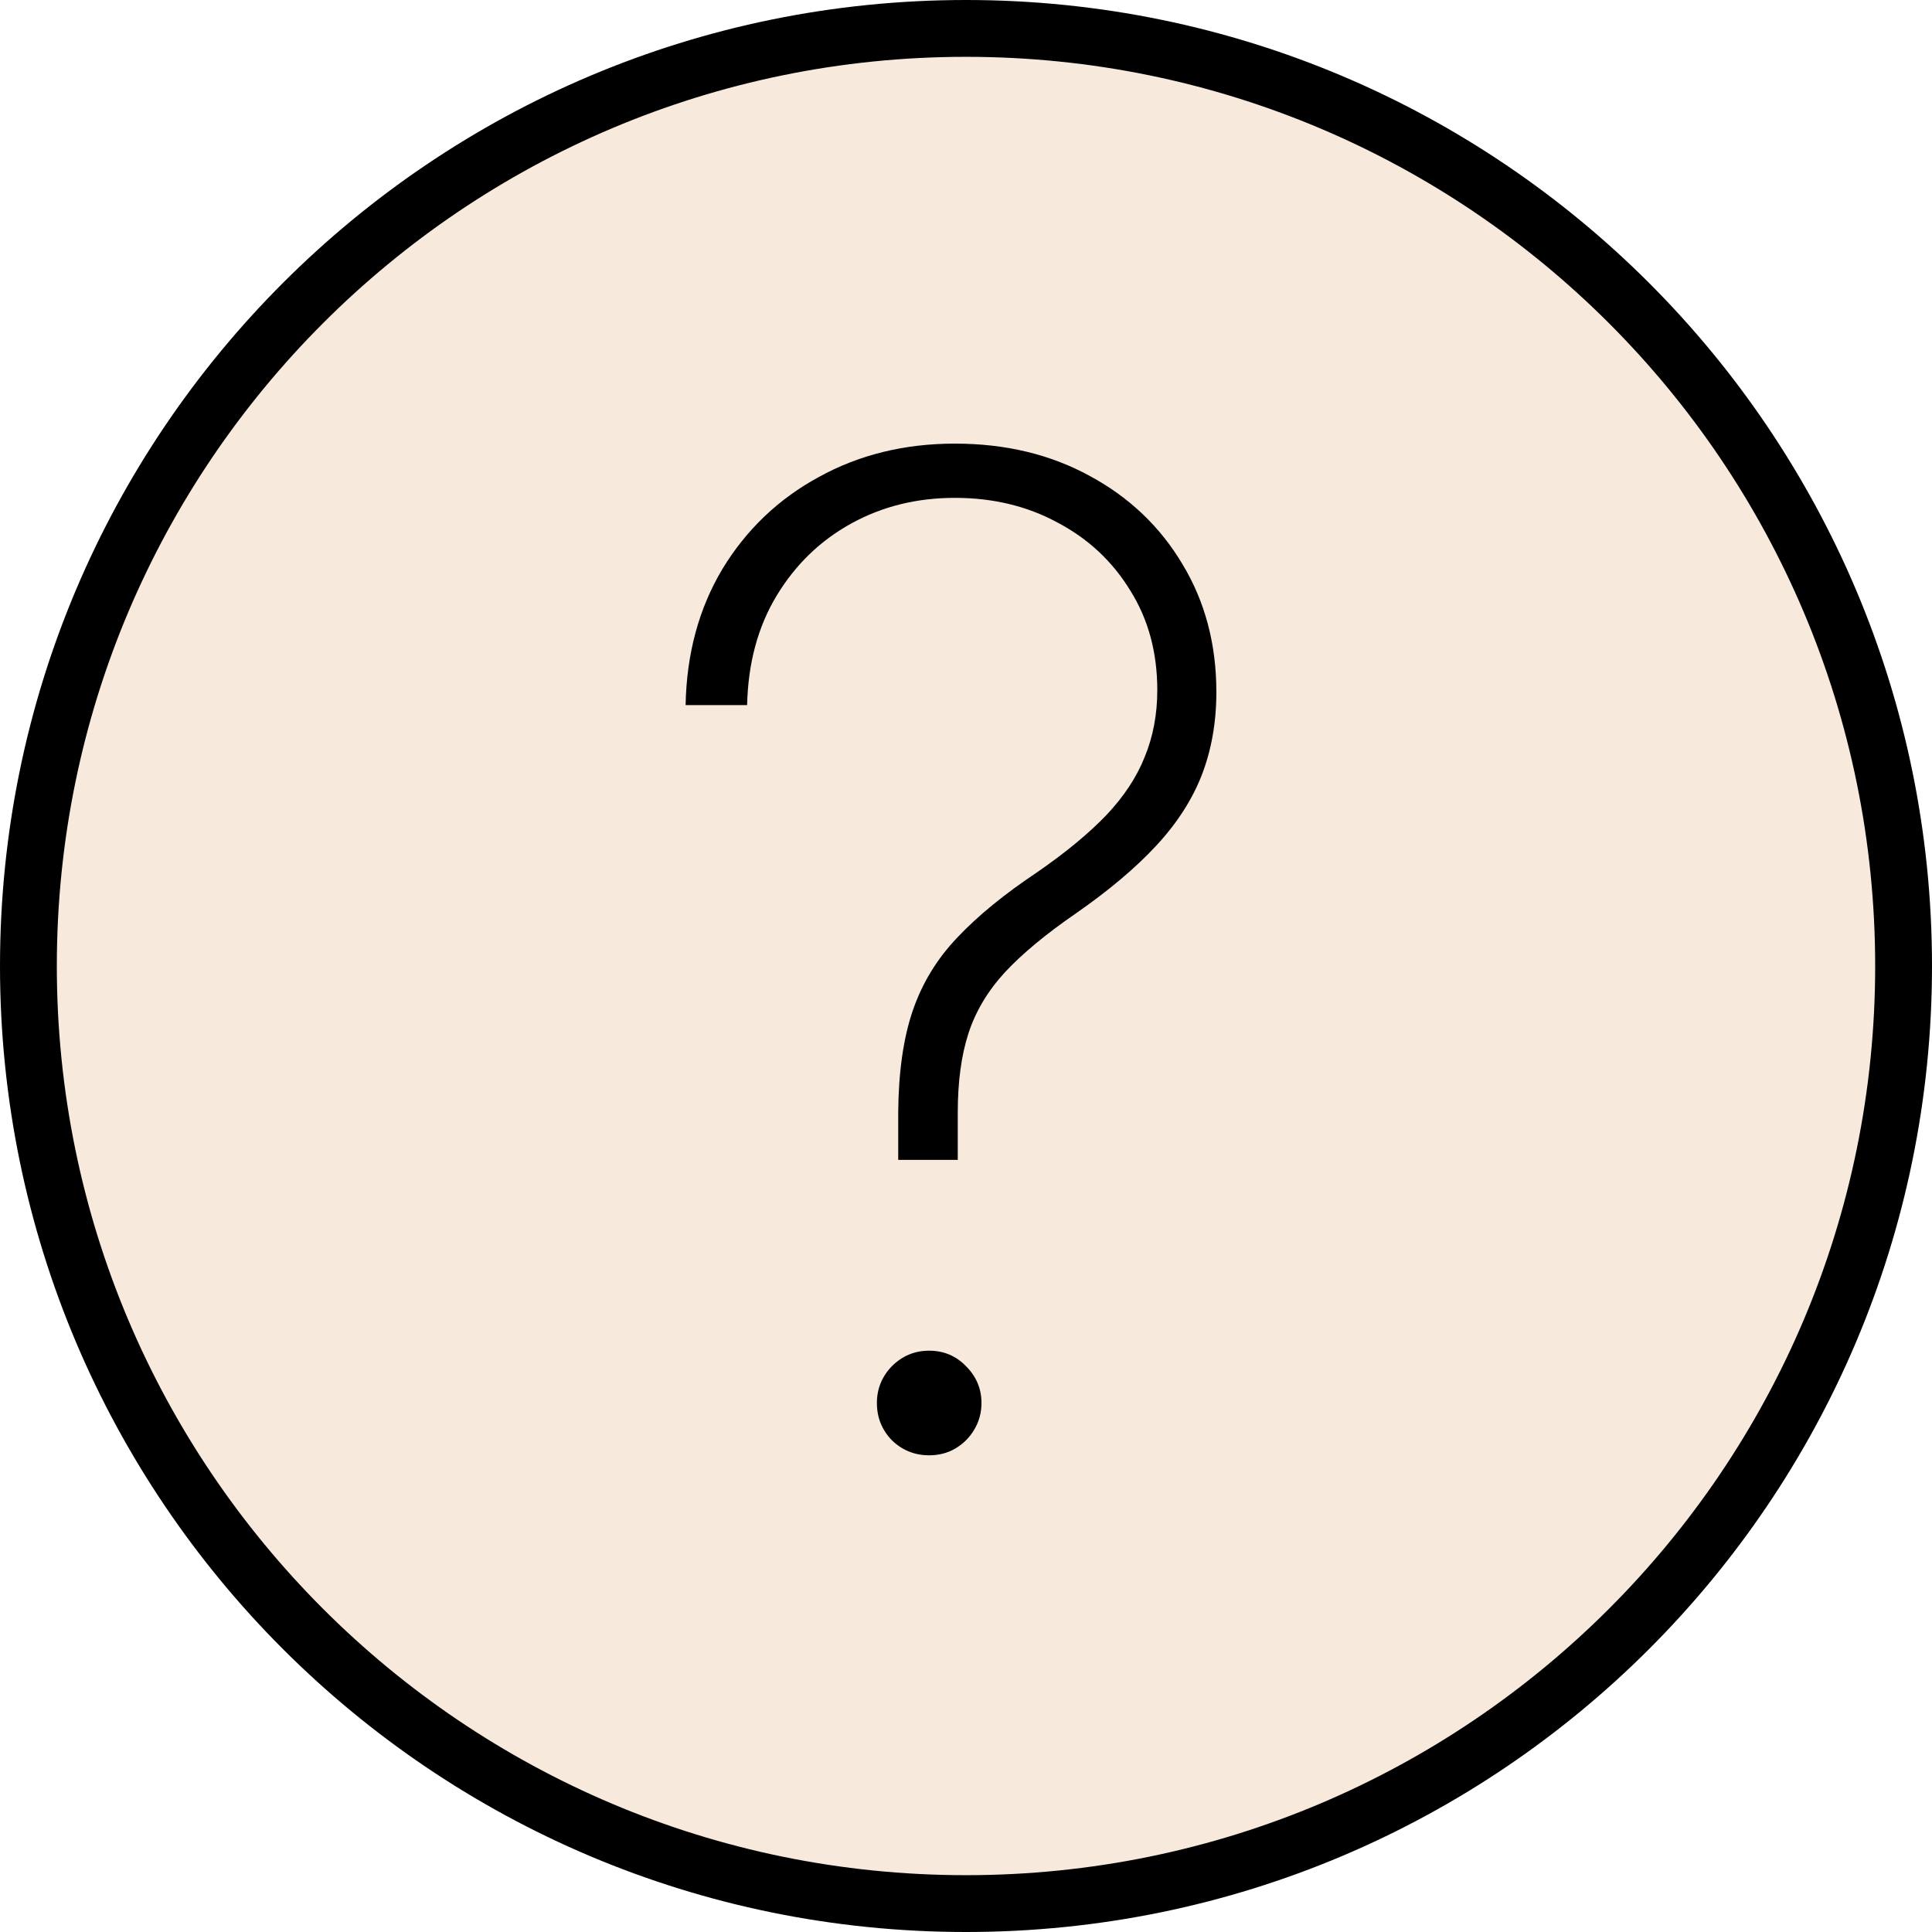
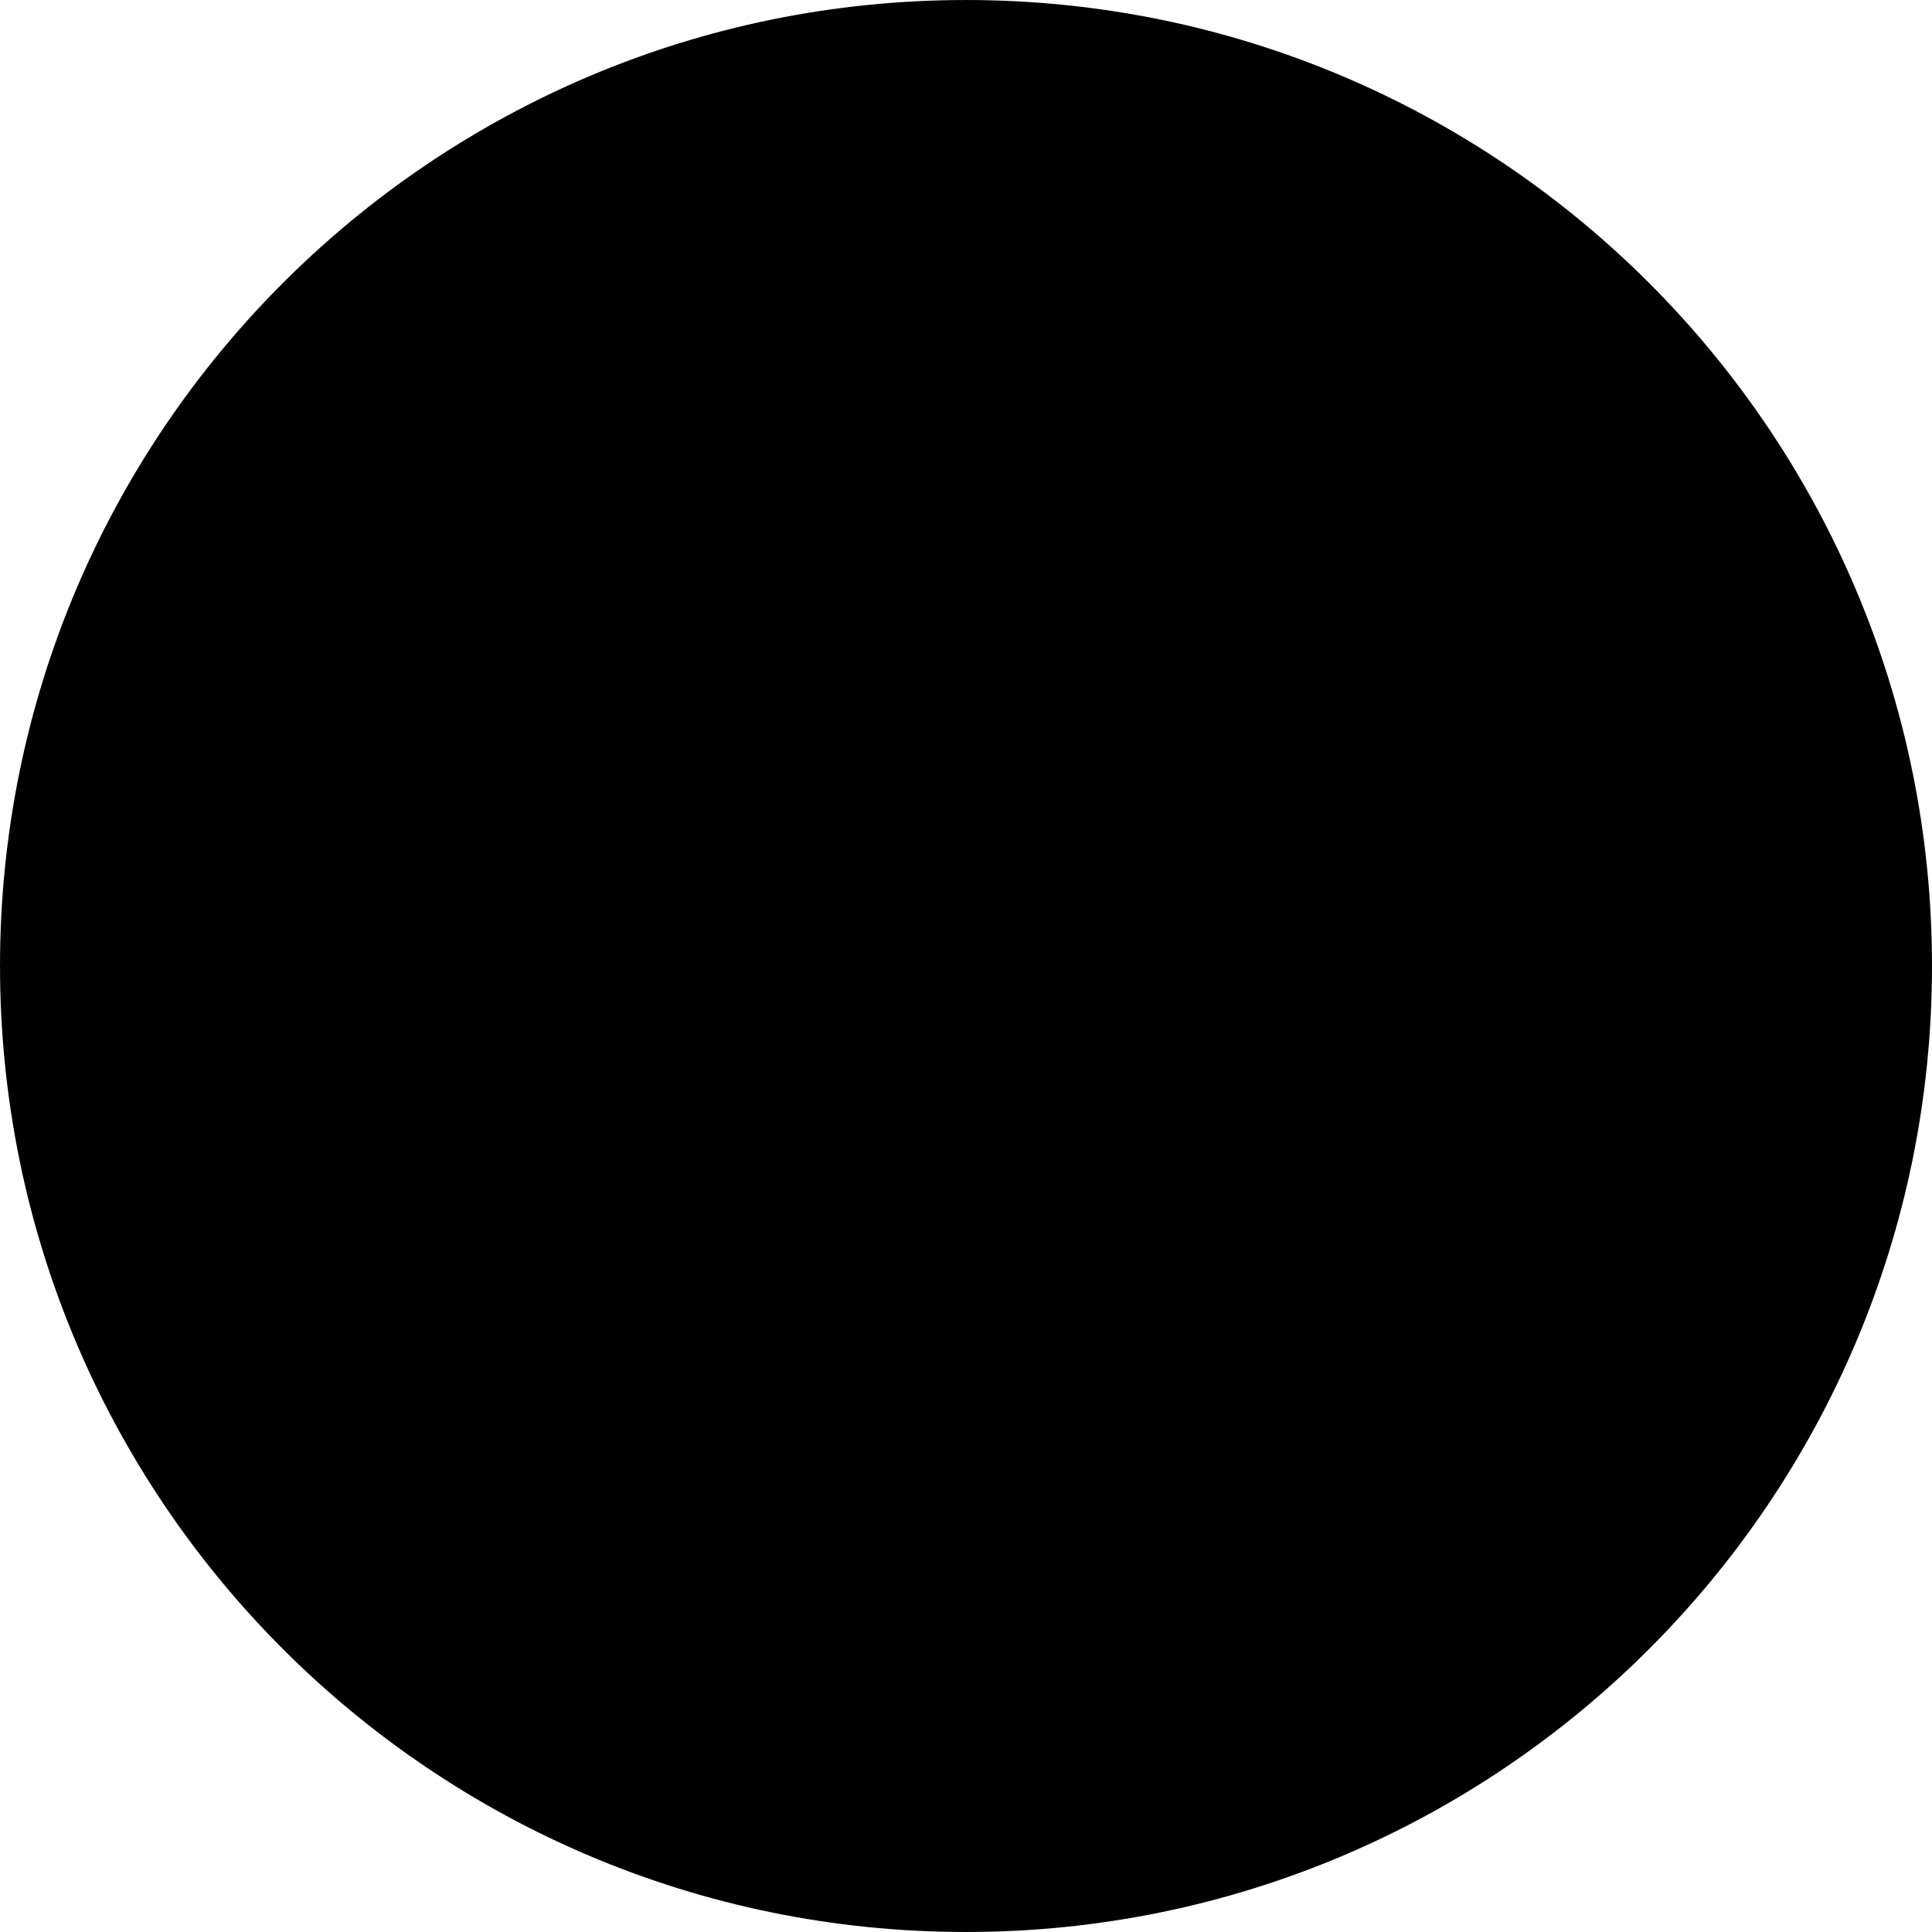
- <svg xmlns="http://www.w3.org/2000/svg" width="68" height="68" viewBox="0 0 68 68" fill="none">
-   <circle cx="34" cy="34" r="33" fill="#F7E9DB" stroke="black" stroke-width="2" />
-   <path d="M31.614 40.824V39.153C31.625 37.733 31.796 36.54 32.125 35.574C32.455 34.608 32.977 33.75 33.693 33C34.409 32.239 35.347 31.472 36.506 30.699C37.494 30.017 38.301 29.352 38.926 28.704C39.551 28.046 40.006 27.358 40.29 26.642C40.585 25.926 40.733 25.142 40.733 24.29C40.733 22.96 40.415 21.79 39.778 20.778C39.153 19.756 38.301 18.96 37.222 18.392C36.153 17.812 34.949 17.523 33.608 17.523C32.267 17.523 31.051 17.824 29.96 18.426C28.869 19.028 27.994 19.875 27.335 20.966C26.676 22.057 26.329 23.341 26.296 24.818H24.131C24.165 23.011 24.597 21.415 25.426 20.028C26.267 18.642 27.398 17.562 28.818 16.79C30.239 16.006 31.835 15.614 33.608 15.614C35.392 15.614 36.977 15.994 38.364 16.756C39.75 17.506 40.835 18.54 41.619 19.858C42.415 21.176 42.812 22.676 42.812 24.358C42.812 25.415 42.642 26.386 42.301 27.273C41.96 28.148 41.426 28.977 40.699 29.761C39.972 30.546 39.028 31.341 37.869 32.148C36.812 32.875 35.977 33.568 35.364 34.227C34.761 34.886 34.335 35.602 34.085 36.375C33.835 37.148 33.71 38.074 33.71 39.153V40.824H31.614ZM32.705 51.222C32.193 51.222 31.756 51.045 31.392 50.693C31.04 50.33 30.864 49.892 30.864 49.381C30.864 48.881 31.04 48.449 31.392 48.085C31.756 47.722 32.193 47.54 32.705 47.54C33.216 47.54 33.648 47.722 34 48.085C34.364 48.449 34.545 48.881 34.545 49.381C34.545 49.722 34.46 50.034 34.29 50.318C34.131 50.591 33.909 50.812 33.625 50.983C33.352 51.142 33.045 51.222 32.705 51.222Z" fill="black" />
+ <svg xmlns="http://www.w3.org/2000/svg" width="84" height="84" viewBox="0 0 84 84" fill="current">
+   <circle cx="42" cy="42" r="41.051" stroke="black" stroke-width="1.897" />
+   <path d="M39.337 52.304V50.191C39.352 48.394 39.567 46.885 39.984 45.663C40.401 44.441 41.062 43.356 41.968 42.407C42.873 41.444 44.059 40.474 45.525 39.497C46.776 38.634 47.796 37.793 48.587 36.974C49.377 36.14 49.953 35.271 50.312 34.365C50.686 33.46 50.872 32.468 50.872 31.39C50.872 29.708 50.47 28.227 49.665 26.948C48.874 25.654 47.796 24.648 46.431 23.929C45.08 23.196 43.556 22.83 41.86 22.83C40.164 22.83 38.626 23.211 37.246 23.973C35.866 24.734 34.759 25.805 33.925 27.185C33.092 28.565 32.653 30.189 32.61 32.058H29.872C29.915 29.773 30.461 27.753 31.51 25.999C32.574 24.246 34.004 22.88 35.801 21.903C37.598 20.911 39.617 20.415 41.86 20.415C44.117 20.415 46.122 20.896 47.875 21.86C49.629 22.808 51.002 24.116 51.994 25.784C53 27.451 53.503 29.349 53.503 31.476C53.503 32.813 53.287 34.042 52.856 35.163C52.425 36.27 51.749 37.319 50.829 38.311C49.909 39.303 48.716 40.309 47.25 41.33C45.913 42.249 44.857 43.126 44.081 43.96C43.319 44.794 42.78 45.699 42.464 46.677C42.147 47.654 41.989 48.826 41.989 50.191V52.304H39.337ZM40.717 65.457C40.07 65.457 39.517 65.234 39.057 64.788C38.611 64.328 38.388 63.775 38.388 63.128C38.388 62.496 38.611 61.949 39.057 61.489C39.517 61.029 40.07 60.799 40.717 60.799C41.364 60.799 41.91 61.029 42.356 61.489C42.816 61.949 43.046 62.496 43.046 63.128C43.046 63.559 42.938 63.955 42.722 64.314C42.521 64.659 42.241 64.939 41.881 65.155C41.536 65.356 41.148 65.457 40.717 65.457Z" fill="black" />
</svg>
